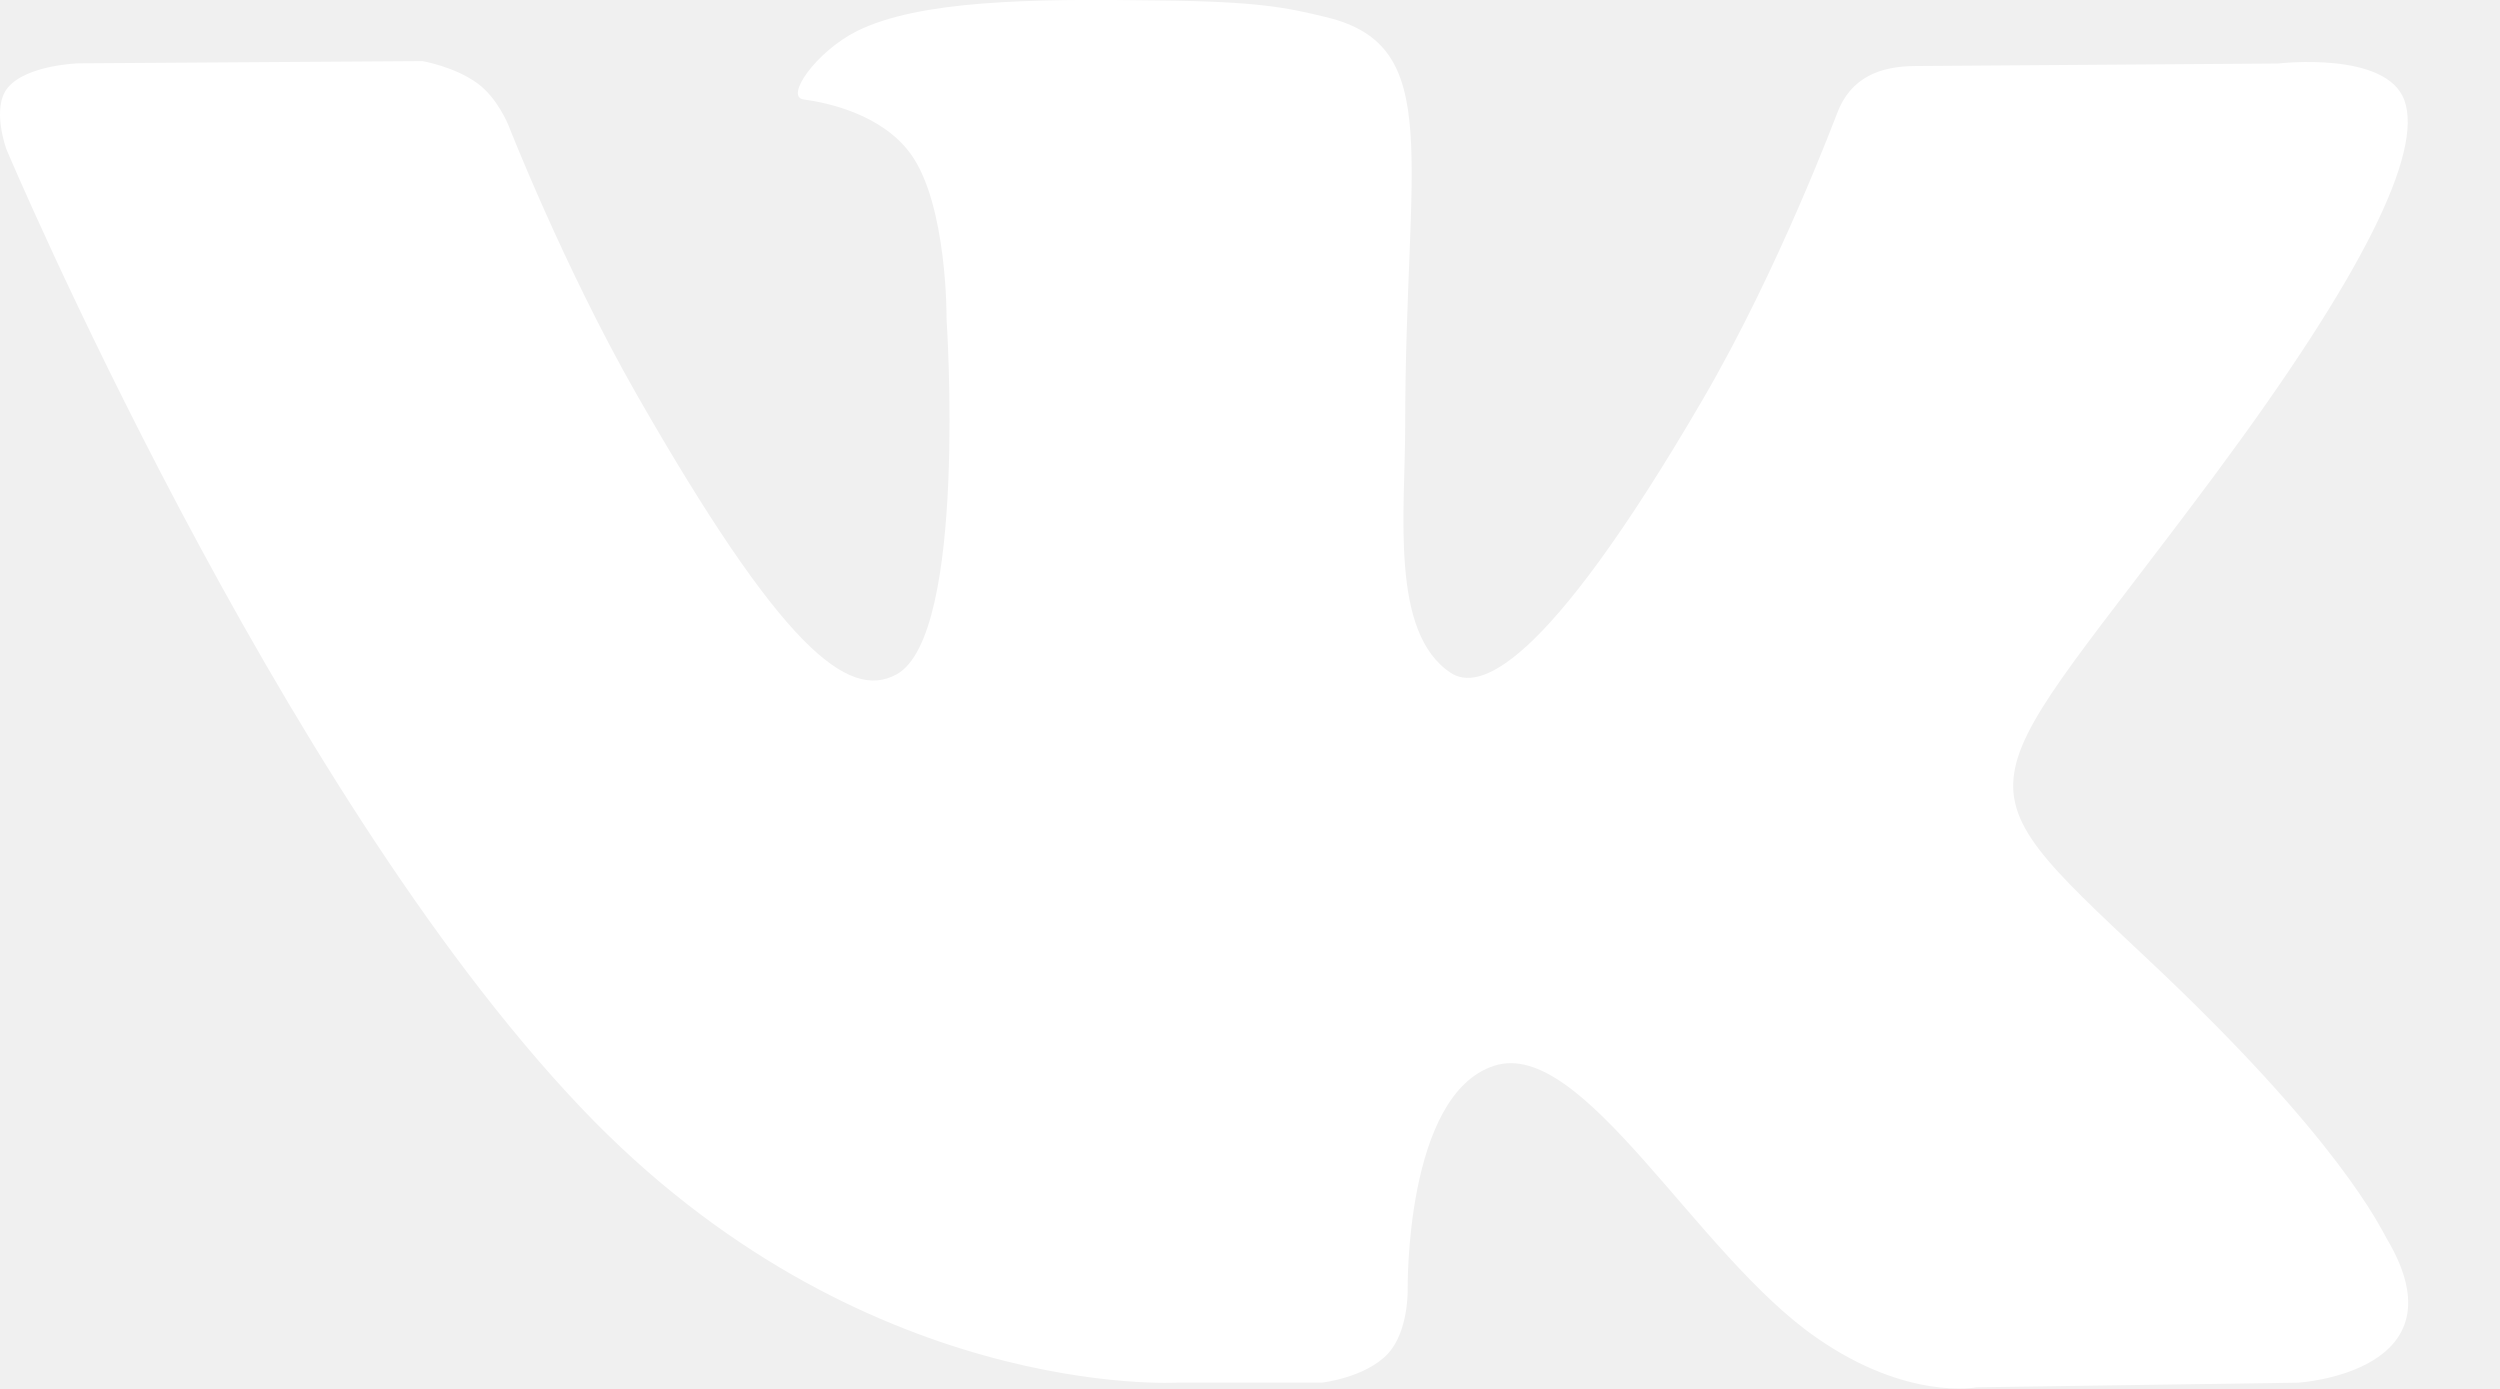
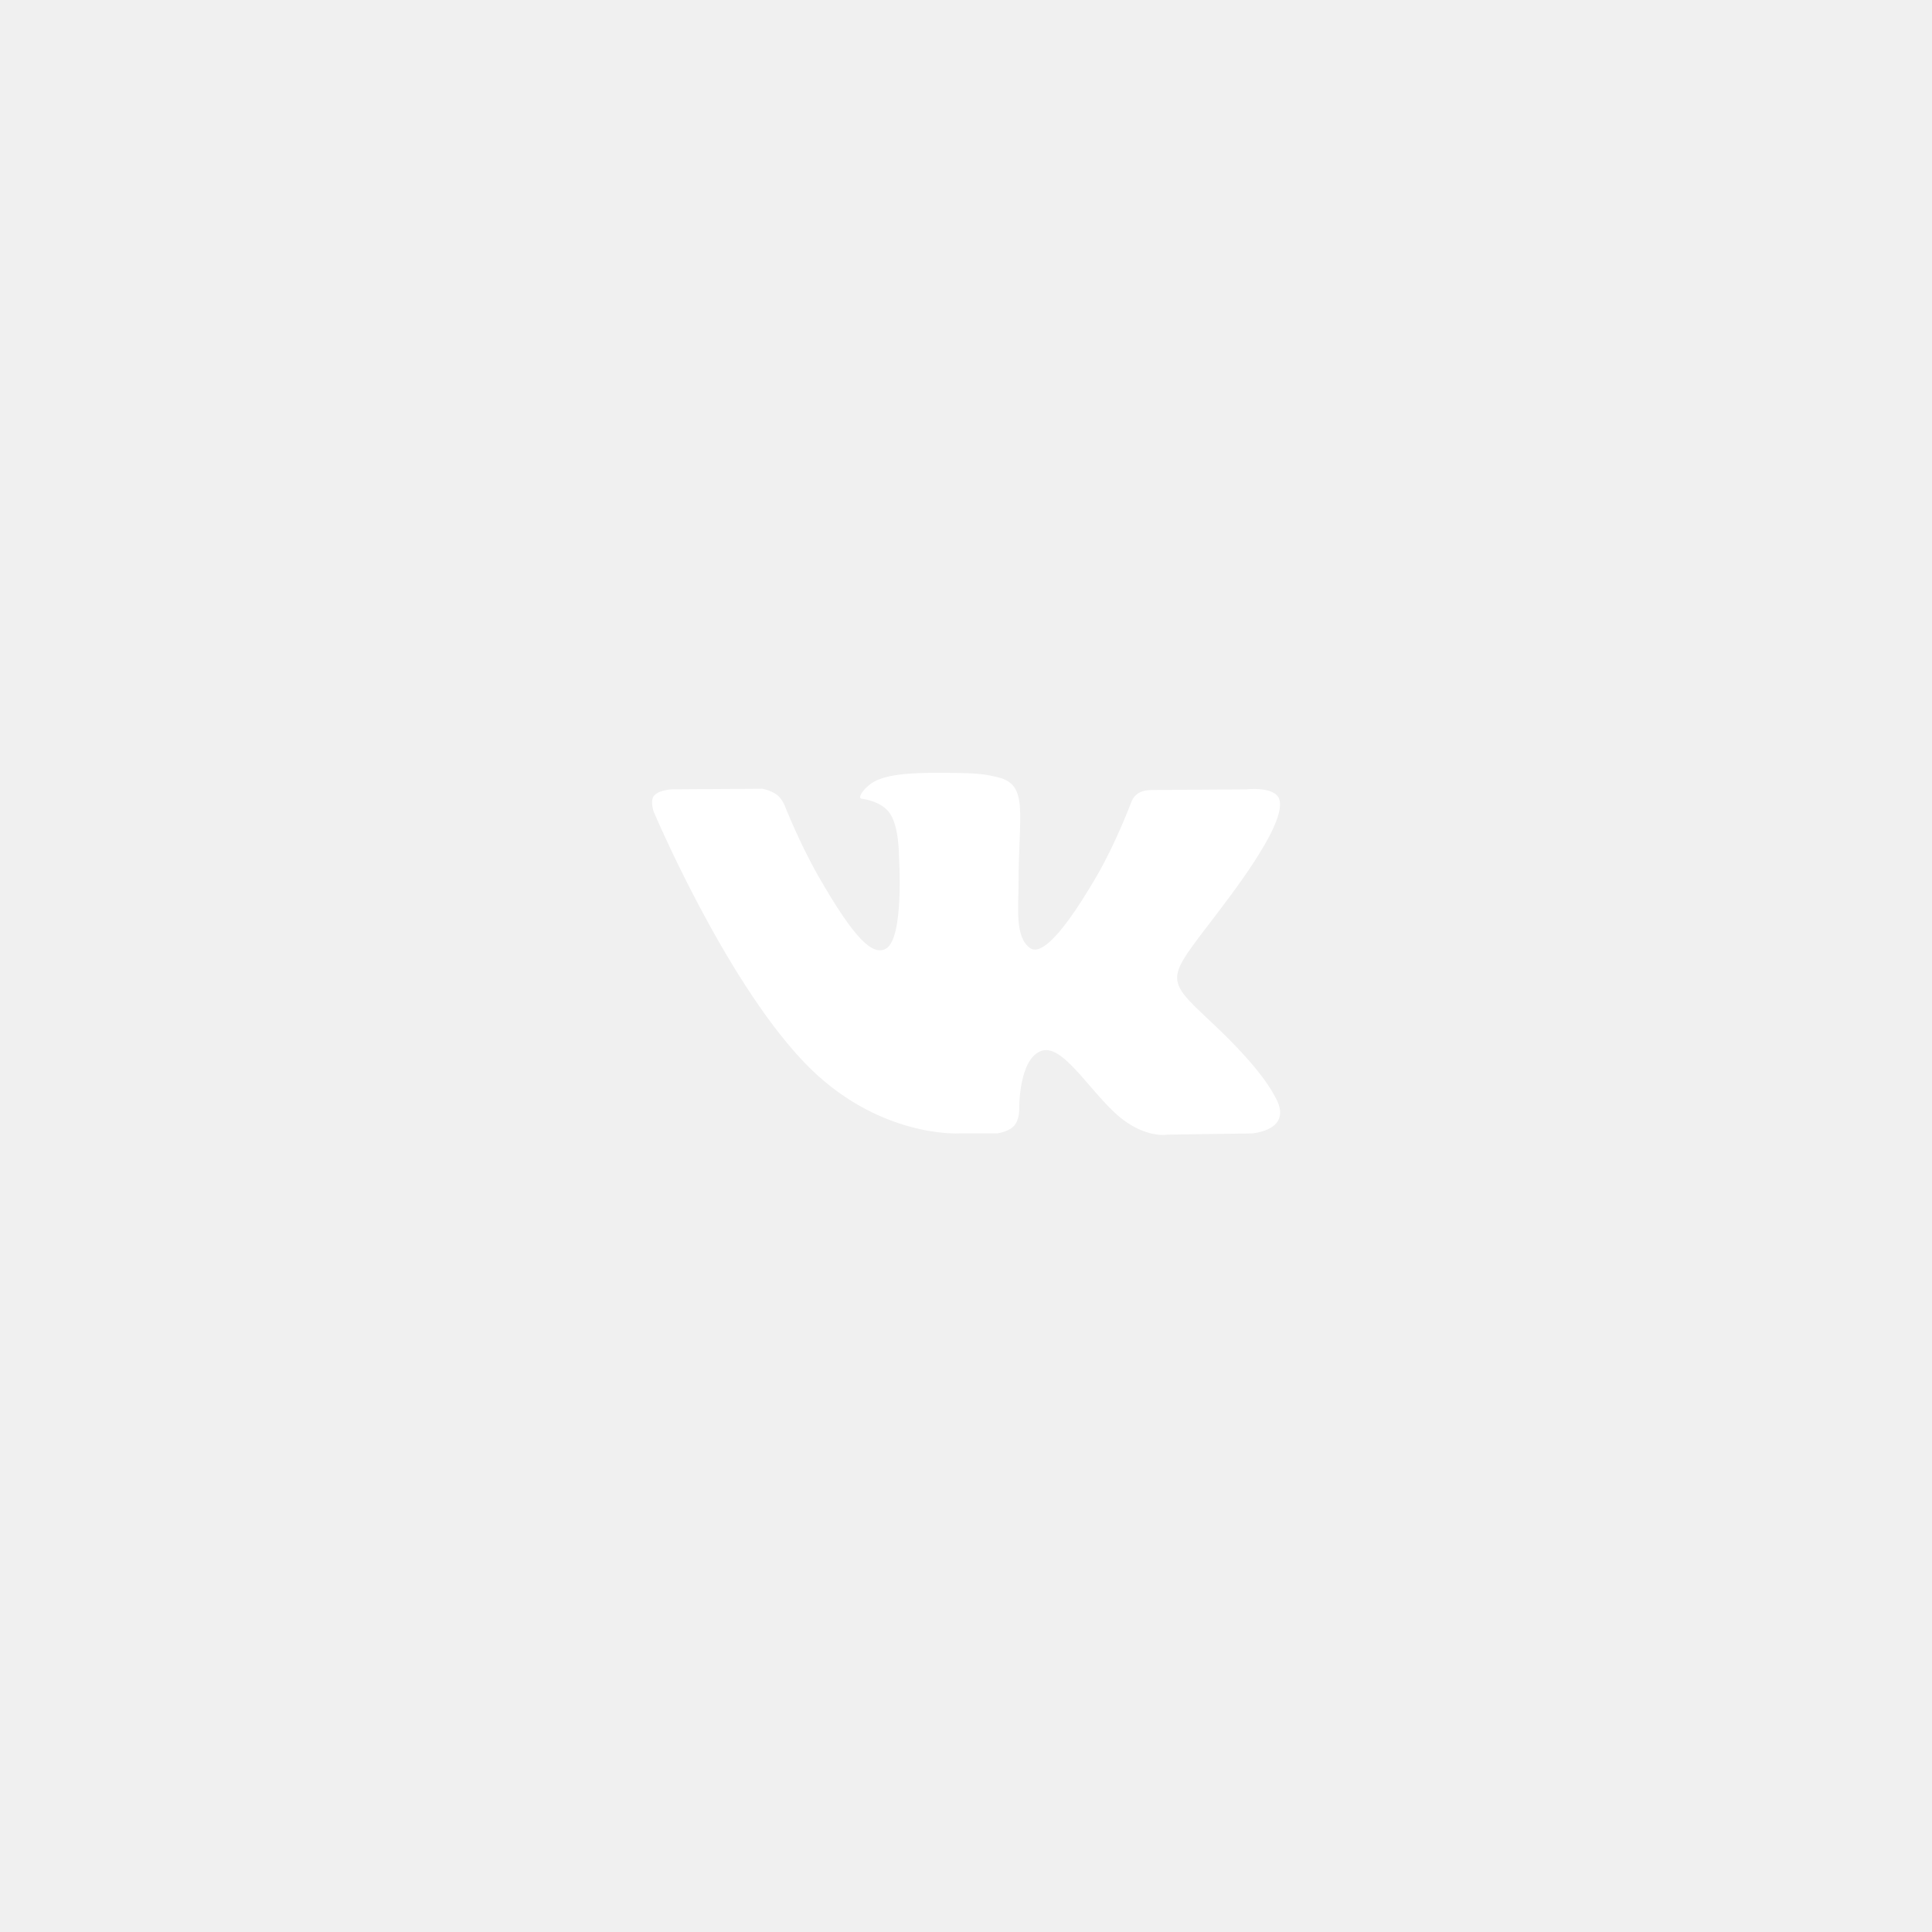
- <svg xmlns="http://www.w3.org/2000/svg" width="27" height="15" viewBox="0 0 27 15" fill="none">
+ <svg xmlns="http://www.w3.org/2000/svg" width="80" height="80" viewBox="-27 -32 80 80" fill="none">
  <path d="M16.138 11.51C17.094 11.201 18.318 13.55 19.621 14.449C20.599 15.13 21.348 14.983 21.348 14.983L24.821 14.933C24.821 14.933 26.636 14.821 25.778 13.379C25.707 13.259 25.275 12.31 23.193 10.357C21.016 8.314 21.311 8.645 23.932 5.113C25.529 2.96 26.168 1.645 25.968 1.085C25.776 0.546 24.603 0.686 24.603 0.686L20.69 0.713C20.309 0.714 19.986 0.832 19.839 1.228C19.836 1.232 19.218 2.894 18.394 4.307C16.653 7.296 15.958 7.455 15.67 7.268C15.009 6.835 15.176 5.531 15.176 4.604C15.176 1.707 15.608 0.499 14.33 0.187C13.903 0.083 13.591 0.015 12.502 0.005C11.11 -0.016 9.928 0.005 9.258 0.334C8.813 0.557 8.472 1.046 8.679 1.074C8.939 1.109 9.522 1.234 9.834 1.66C10.235 2.212 10.223 3.449 10.223 3.449C10.223 3.449 10.452 6.86 9.683 7.283C9.155 7.573 8.433 6.981 6.88 4.267C6.087 2.879 5.488 1.345 5.488 1.345C5.488 1.345 5.372 1.06 5.162 0.904C4.912 0.719 4.562 0.66 4.562 0.66L0.848 0.684C0.848 0.684 0.29 0.7 0.085 0.946C-0.097 1.164 0.07 1.614 0.07 1.614C0.07 1.614 2.979 8.495 6.273 11.961C9.293 15.143 12.725 14.932 12.725 14.932H14.28C14.28 14.932 14.749 14.878 14.989 14.62C15.213 14.38 15.203 13.929 15.203 13.929C15.203 13.929 15.172 11.82 16.138 11.51Z" fill="white" />
</svg>
